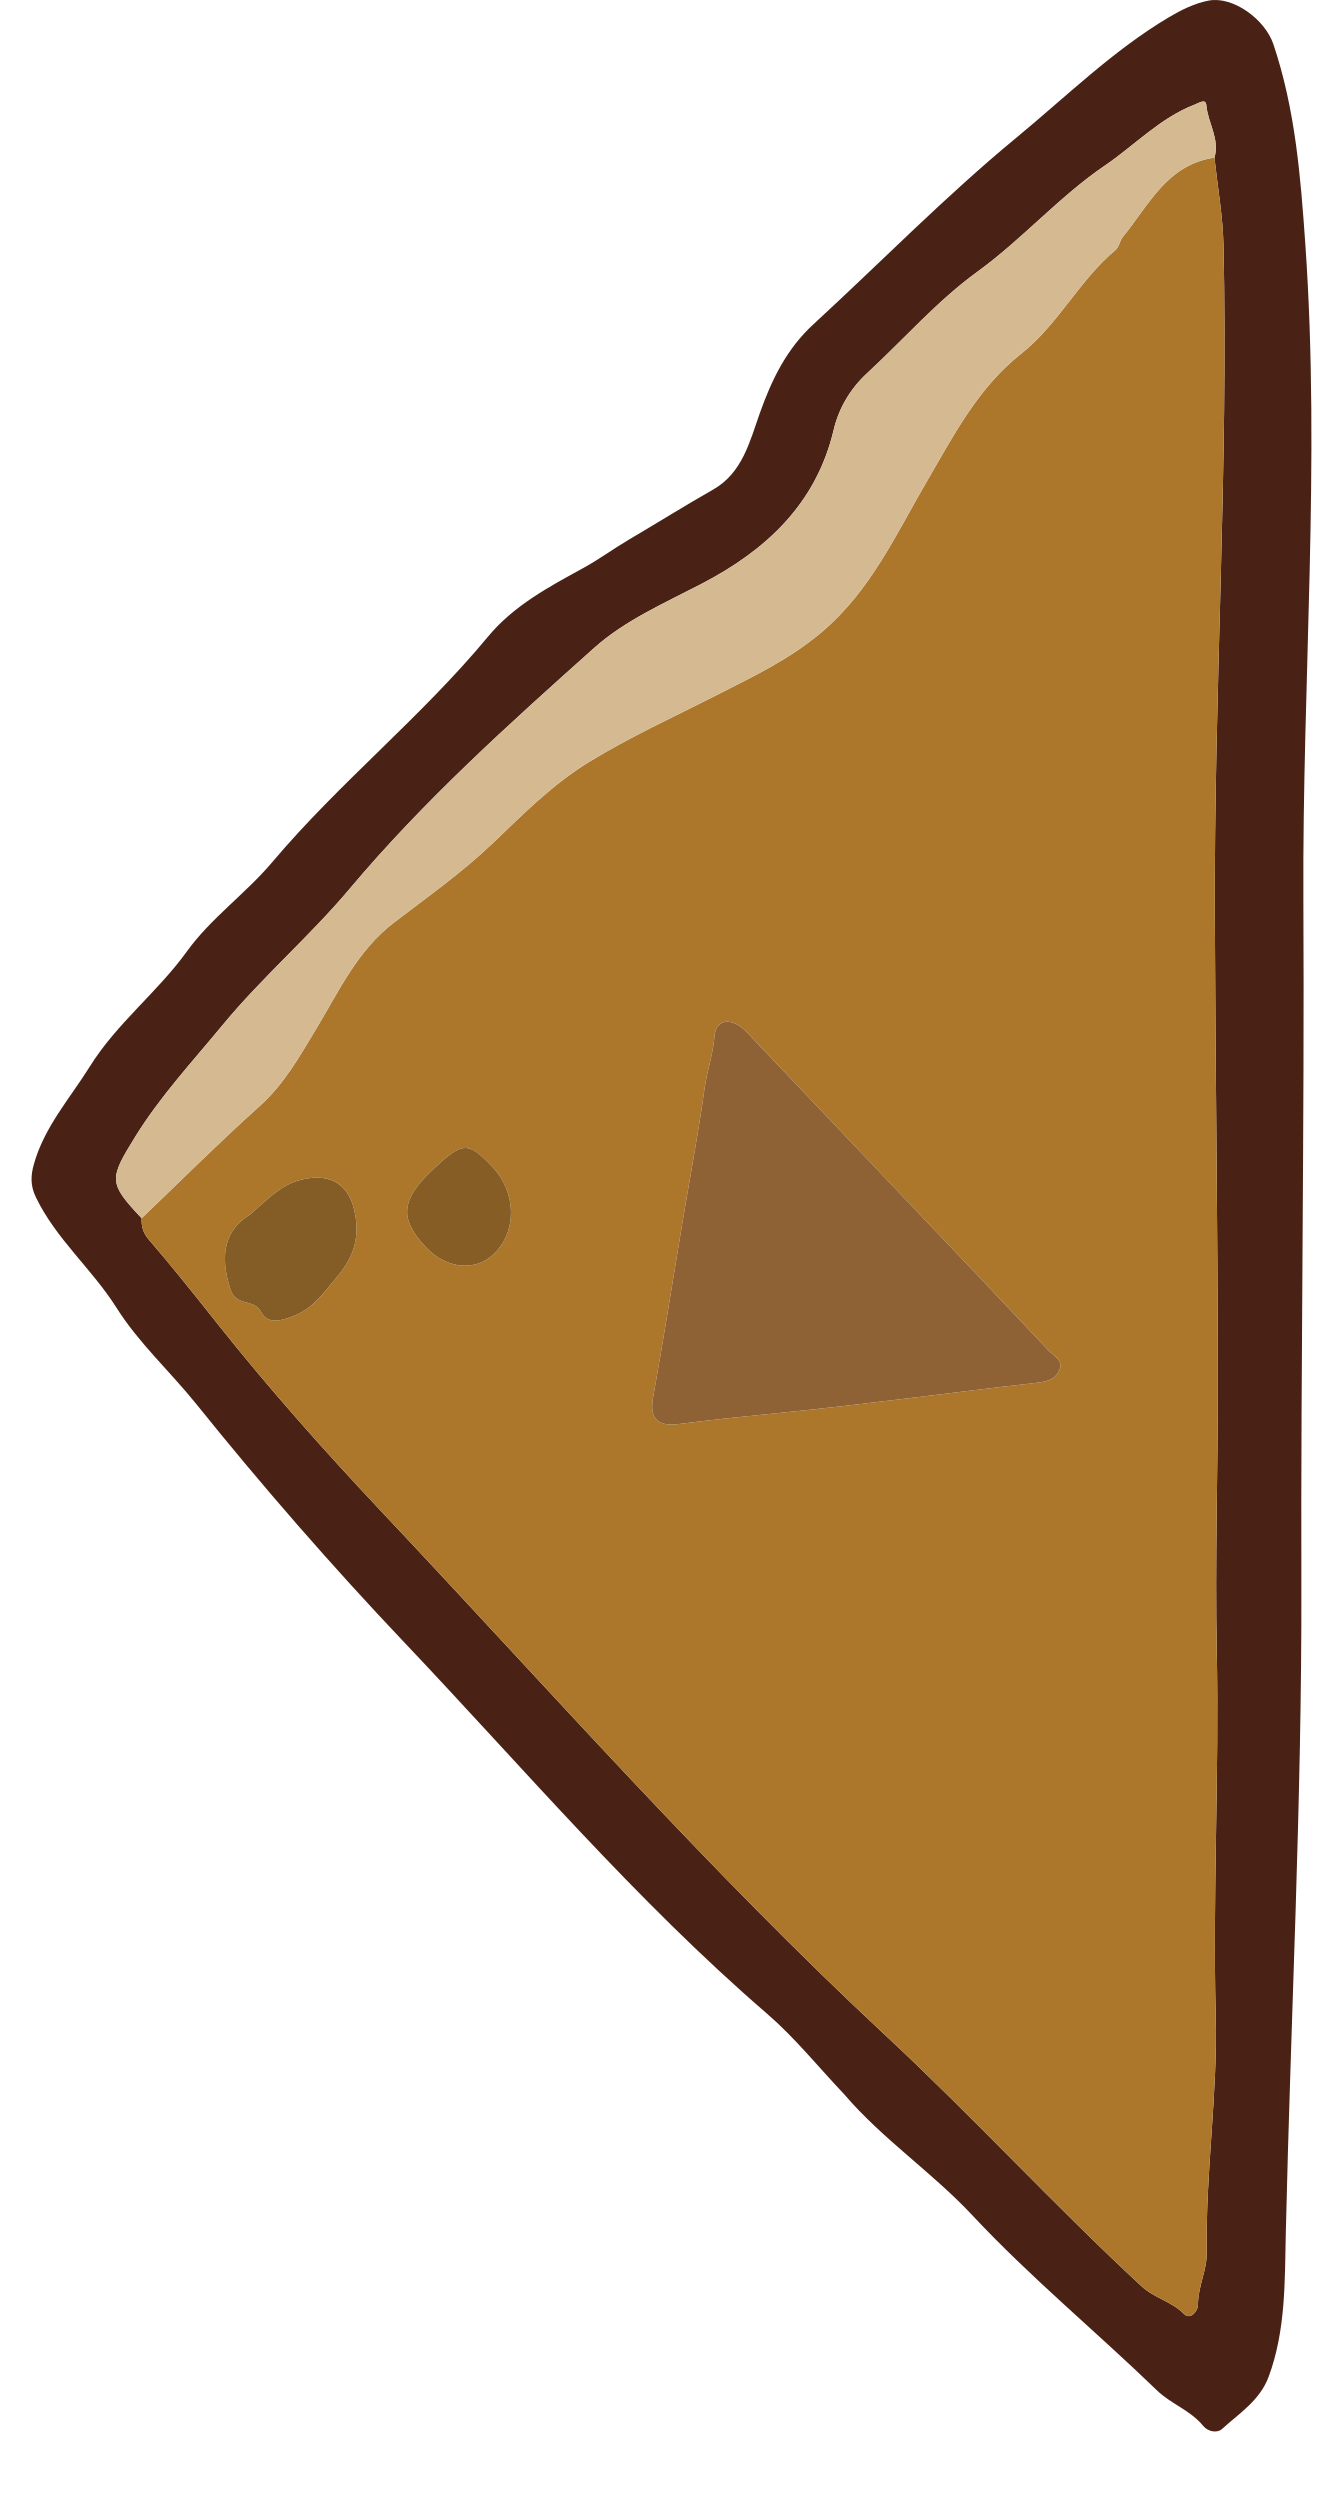
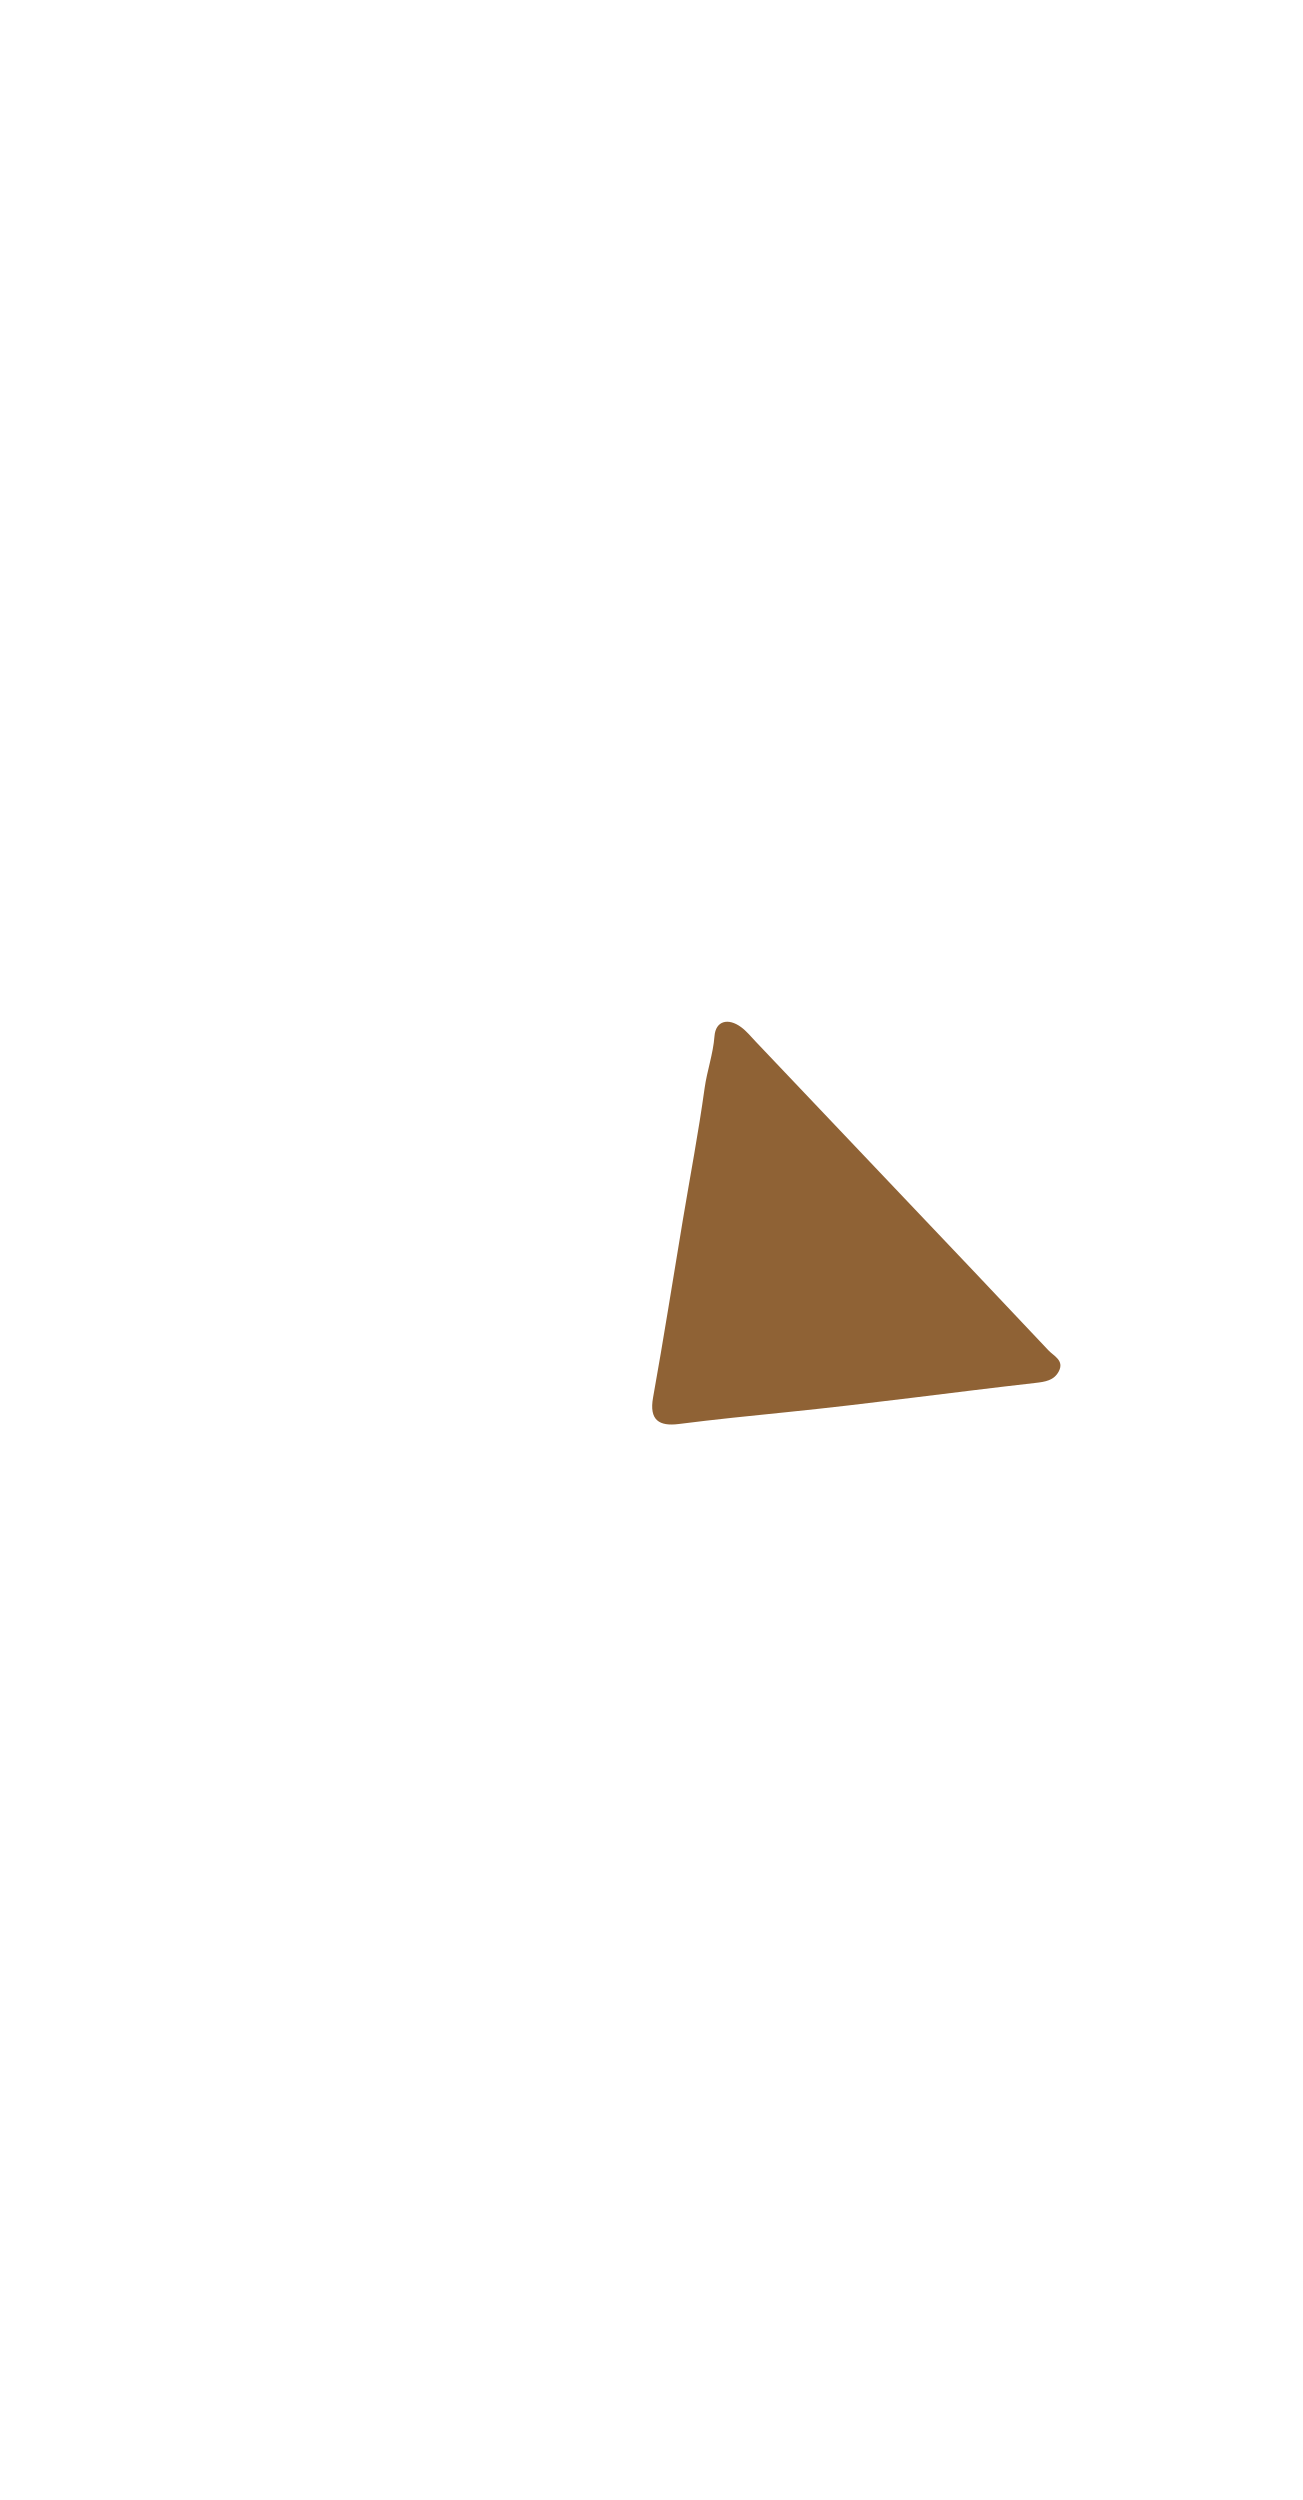
- <svg xmlns="http://www.w3.org/2000/svg" version="1.1" id="Ebene_1" x="0px" y="0px" width="260px" height="484px" viewBox="0 0 260 484" enable-background="new 0 0 260 484" xml:space="preserve">
+ <svg xmlns="http://www.w3.org/2000/svg" version="1.1" id="Ebene_1" x="0px" y="0px" width="252.149px" height="484px" viewBox="0 0 252.149 484" enable-background="new 0 0 252.149 484" xml:space="preserve">
  <g id="tjubBX_1_">
    <g>
-       <path fill="#492115" d="M163.363,405.371c-4.93-5.197-9.461-10.854-14.857-15.512c-25.488-21.996-47.23-47.636-70.302-71.965    c-14.02-14.785-27.442-30.205-40.211-46.08c-5.065-6.3-11.15-11.824-15.427-18.615c-4.736-7.518-11.717-13.305-15.624-21.417    c-1.098-2.277-0.988-4.216-0.388-6.369c2.022-7.246,6.985-12.76,10.854-18.963c5.22-8.373,13.063-14.327,18.778-22.261    c4.615-6.409,11.401-11.207,16.539-17.296c13.013-15.422,28.872-28.081,41.736-43.623c5.001-6.042,11.791-9.639,18.531-13.338    c2.992-1.642,5.764-3.691,8.725-5.436c5.451-3.21,10.83-6.576,16.344-9.713c5.682-3.232,7.101-9.334,9.052-14.831    c2.305-6.492,5.191-12.414,10.352-17.16c13.113-12.068,25.623-24.854,39.347-36.172c9.628-7.94,18.626-16.811,29.446-23.256    c2.4-1.43,5.066-2.753,7.772-3.255c4.728-0.877,10.882,3.664,12.492,8.44c4.237,12.58,5.274,25.605,6.192,38.756    c2.953,42.312-0.604,84.575-0.381,126.859c0.231,44.248-0.512,88.491-0.39,132.733c0.116,41.842-2.054,83.608-3.011,125.412    c-0.211,9.187,0.027,18.83-3.331,27.851c-1.707,4.583-5.681,7.048-9.011,10.087c-0.912,0.835-2.692,0.578-3.645-0.59    c-2.458-3.016-6.271-4.277-8.95-6.87c-11.802-11.421-24.5-21.872-35.75-33.907C180.469,420.557,170.817,414.109,163.363,405.371z     M235.117,30.518c1.07-3.608-1.275-6.711-1.568-10.142c-0.115-1.353-1.36-0.473-2.302-0.108    c-6.679,2.587-11.583,7.869-17.34,11.78c-8.819,5.991-15.952,14.221-24.711,20.578c-7.759,5.63-14.212,13.047-21.308,19.602    c-3.305,3.053-5.494,6.796-6.504,11.052c-3.41,14.357-13.188,23.311-25.545,29.737c-7.187,3.737-14.849,7.098-20.743,12.362    c-16.541,14.776-33.058,29.615-47.422,46.711c-7.72,9.189-16.926,17.076-24.634,26.423c-5.808,7.044-11.998,13.705-16.84,21.525    c-5.114,8.264-5.225,8.967,1.213,15.814c-0.053,1.528,0.263,2.816,1.354,4.082c4.607,5.345,8.998,10.88,13.375,16.398    C52.194,269,63.051,281.181,74.111,292.919c32.122,34.092,63.098,69.284,97.475,101.282c16.842,15.677,32.465,32.723,49.387,48.4    c2.492,2.309,5.847,2.946,8.256,5.383c1.238,1.254,2.705-0.602,2.701-1.77c-0.012-3.529,1.77-6.74,1.707-10.179    c-0.272-15.274,2.121-30.382,1.729-45.753c-0.599-23.465,0.688-46.981,0.205-70.494c-0.362-17.598,0.229-35.205,0.208-52.814    c-0.036-29.946-0.479-59.885-0.586-89.822c-0.154-43.229,2.629-86.445,1.678-129.699    C236.747,41.798,235.725,36.164,235.117,30.518z" />
-       <path fill="#AC772B" d="M235.117,30.518c0.607,5.645,1.63,11.28,1.754,16.936c0.951,43.254-1.833,86.471-1.677,129.698    c0.106,29.938,0.549,59.876,0.585,89.823c0.021,17.607-0.57,35.217-0.208,52.813c0.481,23.514-0.802,47.03-0.205,70.495    c0.392,15.369-2.002,30.478-1.729,45.752c0.062,3.438-1.719,6.648-1.707,10.18c0.004,1.167-1.463,3.021-2.701,1.768    c-2.409-2.436-5.766-3.072-8.256-5.381c-16.922-15.68-32.545-32.726-49.387-48.402c-34.377-31.998-65.353-67.189-97.474-101.281    c-11.06-11.737-21.917-23.919-31.968-36.587c-4.378-5.519-8.769-11.054-13.375-16.398c-1.09-1.266-1.408-2.553-1.353-4.081    c7.584-7.247,15-14.68,22.81-21.674c4.79-4.289,7.761-9.64,10.992-14.996c4.386-7.274,7.972-15.165,15.041-20.567    c6.529-4.989,13.232-9.725,19.227-15.454c5.817-5.56,11.446-11.285,18.522-15.627c7.954-4.881,16.35-8.69,24.596-12.895    c7.135-3.639,14.31-7.003,20.592-12.357c9.36-7.979,14.235-18.778,20.151-28.931c5.229-8.979,9.968-18.256,18.322-24.849    c7.221-5.699,11.264-14.239,18.289-20.097c0.7-0.582,0.82-1.809,1.432-2.555C222.409,39.72,225.938,31.843,235.117,30.518z     M174.141,230.988c-9.277-9.78-18.553-19.562-27.836-29.337c-0.916-0.965-1.771-2.027-2.83-2.806    c-2.487-1.83-4.92-1.243-5.148,1.754c-0.265,3.485-1.449,6.699-1.919,10.104c-1.183,8.552-2.8,17.043-4.222,25.562    c-1.91,11.436-3.699,22.893-5.751,34.301c-0.794,4.412,1.22,5.6,4.981,5.121c6.955-0.885,13.923-1.588,20.896-2.293    c16.055-1.621,32.048-3.839,48.085-5.654c1.966-0.224,3.662-0.465,4.594-2.262c1.087-2.096-0.98-2.953-2.004-4.046    C193.414,251.245,183.771,241.123,174.141,230.988z M48.427,235.131c-4.835,2.898-6.005,7.764-3.82,14.461    c1.139,3.489,4.583,1.736,5.945,4.412c1.257,2.471,4.01,1.729,6.572,0.646c3.722-1.567,5.631-4.537,8.102-7.436    c3.495-4.1,4.507-8.091,3.328-13.054c-1.283-5.401-5.28-7.164-10.64-5.653C54.253,229.542,52.033,231.995,48.427,235.131z     M83.62,226.608c-6.06,5.762-6.325,9.428-1.078,14.937c3.907,4.102,9.392,4.659,12.96,1.318c4.642-4.343,4.551-11.993-0.203-16.98    C90.552,220.902,89.556,220.963,83.62,226.608z" />
-       <path fill="#D4B991" d="M235.117,30.518c-9.178,1.325-12.708,9.202-17.729,15.332c-0.61,0.746-0.732,1.973-1.433,2.557    c-7.022,5.856-11.065,14.396-18.288,20.096c-8.354,6.592-13.092,15.868-18.324,24.85c-5.914,10.151-10.789,20.951-20.149,28.93    c-6.282,5.355-13.457,8.719-20.593,12.358c-8.245,4.205-16.641,8.014-24.595,12.896c-7.076,4.342-12.705,10.067-18.521,15.626    c-5.995,5.729-12.698,10.465-19.228,15.454c-7.068,5.402-10.653,13.292-15.041,20.567c-3.23,5.356-6.202,10.706-10.992,14.996    c-7.81,6.993-15.227,14.425-22.811,21.673c-6.438-6.848-6.329-7.55-1.212-15.813c4.843-7.821,11.032-14.482,16.84-21.525    c7.708-9.348,16.913-17.234,24.634-26.423c14.364-17.096,30.88-31.935,47.422-46.711c5.894-5.265,13.557-8.625,20.743-12.362    c12.357-6.427,22.137-15.381,25.545-29.737c1.011-4.256,3.199-8,6.504-11.052c7.096-6.556,13.549-13.972,21.308-19.603    c8.759-6.356,15.892-14.587,24.711-20.577c5.757-3.911,10.66-9.194,17.34-11.78c0.941-0.365,2.187-1.244,2.302,0.108    C233.842,23.807,236.188,26.911,235.117,30.518z" />
-       <path fill="#8F6235" d="M174.146,230.984c9.625,10.138,19.268,20.261,28.84,30.45c1.023,1.09,3.091,1.948,2.004,4.045    c-0.934,1.797-2.628,2.037-4.595,2.262c-16.037,1.815-32.03,4.031-48.084,5.654c-6.976,0.704-13.941,1.407-20.896,2.293    c-3.762,0.479-5.775-0.707-4.981-5.121c2.051-11.41,3.841-22.865,5.751-34.3c1.423-8.52,3.041-17.01,4.222-25.562    c0.472-3.405,1.654-6.618,1.919-10.103c0.229-2.996,2.661-3.584,5.148-1.754c1.059,0.778,1.914,1.841,2.83,2.806    C155.588,211.426,164.863,221.208,174.146,230.984z" />
-       <path fill="#845C25" d="M48.427,235.131c3.606-3.136,5.825-5.59,9.487-6.621c5.359-1.51,9.356,0.252,10.64,5.653    c1.179,4.963,0.167,8.954-3.328,13.054c-2.469,2.896-4.378,5.867-8.102,7.436c-2.562,1.08-5.315,1.822-6.573-0.646    c-1.362-2.677-4.807-0.923-5.945-4.412C42.422,242.895,43.592,238.029,48.427,235.131z" />
-       <path fill="#855D25" d="M83.62,226.608c5.937-5.645,6.932-5.706,11.679-0.725c4.754,4.987,4.845,12.637,0.203,16.98    c-3.568,3.341-9.053,2.781-12.96-1.318C77.295,236.036,77.56,232.369,83.62,226.608z" />
+       <path fill="#8F6235" d="M174.146,230.984c9.625,10.138,19.268,20.261,28.84,30.45c1.022,1.09,3.091,1.948,2.004,4.045    c-0.934,1.797-2.629,2.037-4.596,2.263c-16.037,1.815-32.029,4.03-48.084,5.653c-6.976,0.705-13.94,1.407-20.896,2.293    c-3.762,0.479-5.775-0.707-4.981-5.121c2.051-11.409,3.841-22.864,5.751-34.299c1.422-8.52,3.041-17.01,4.222-25.562    c0.472-3.405,1.653-6.618,1.919-10.103c0.229-2.996,2.66-3.584,5.148-1.754c1.059,0.778,1.914,1.841,2.83,2.806    C155.588,211.426,164.863,221.208,174.146,230.984z" />
    </g>
  </g>
</svg>
